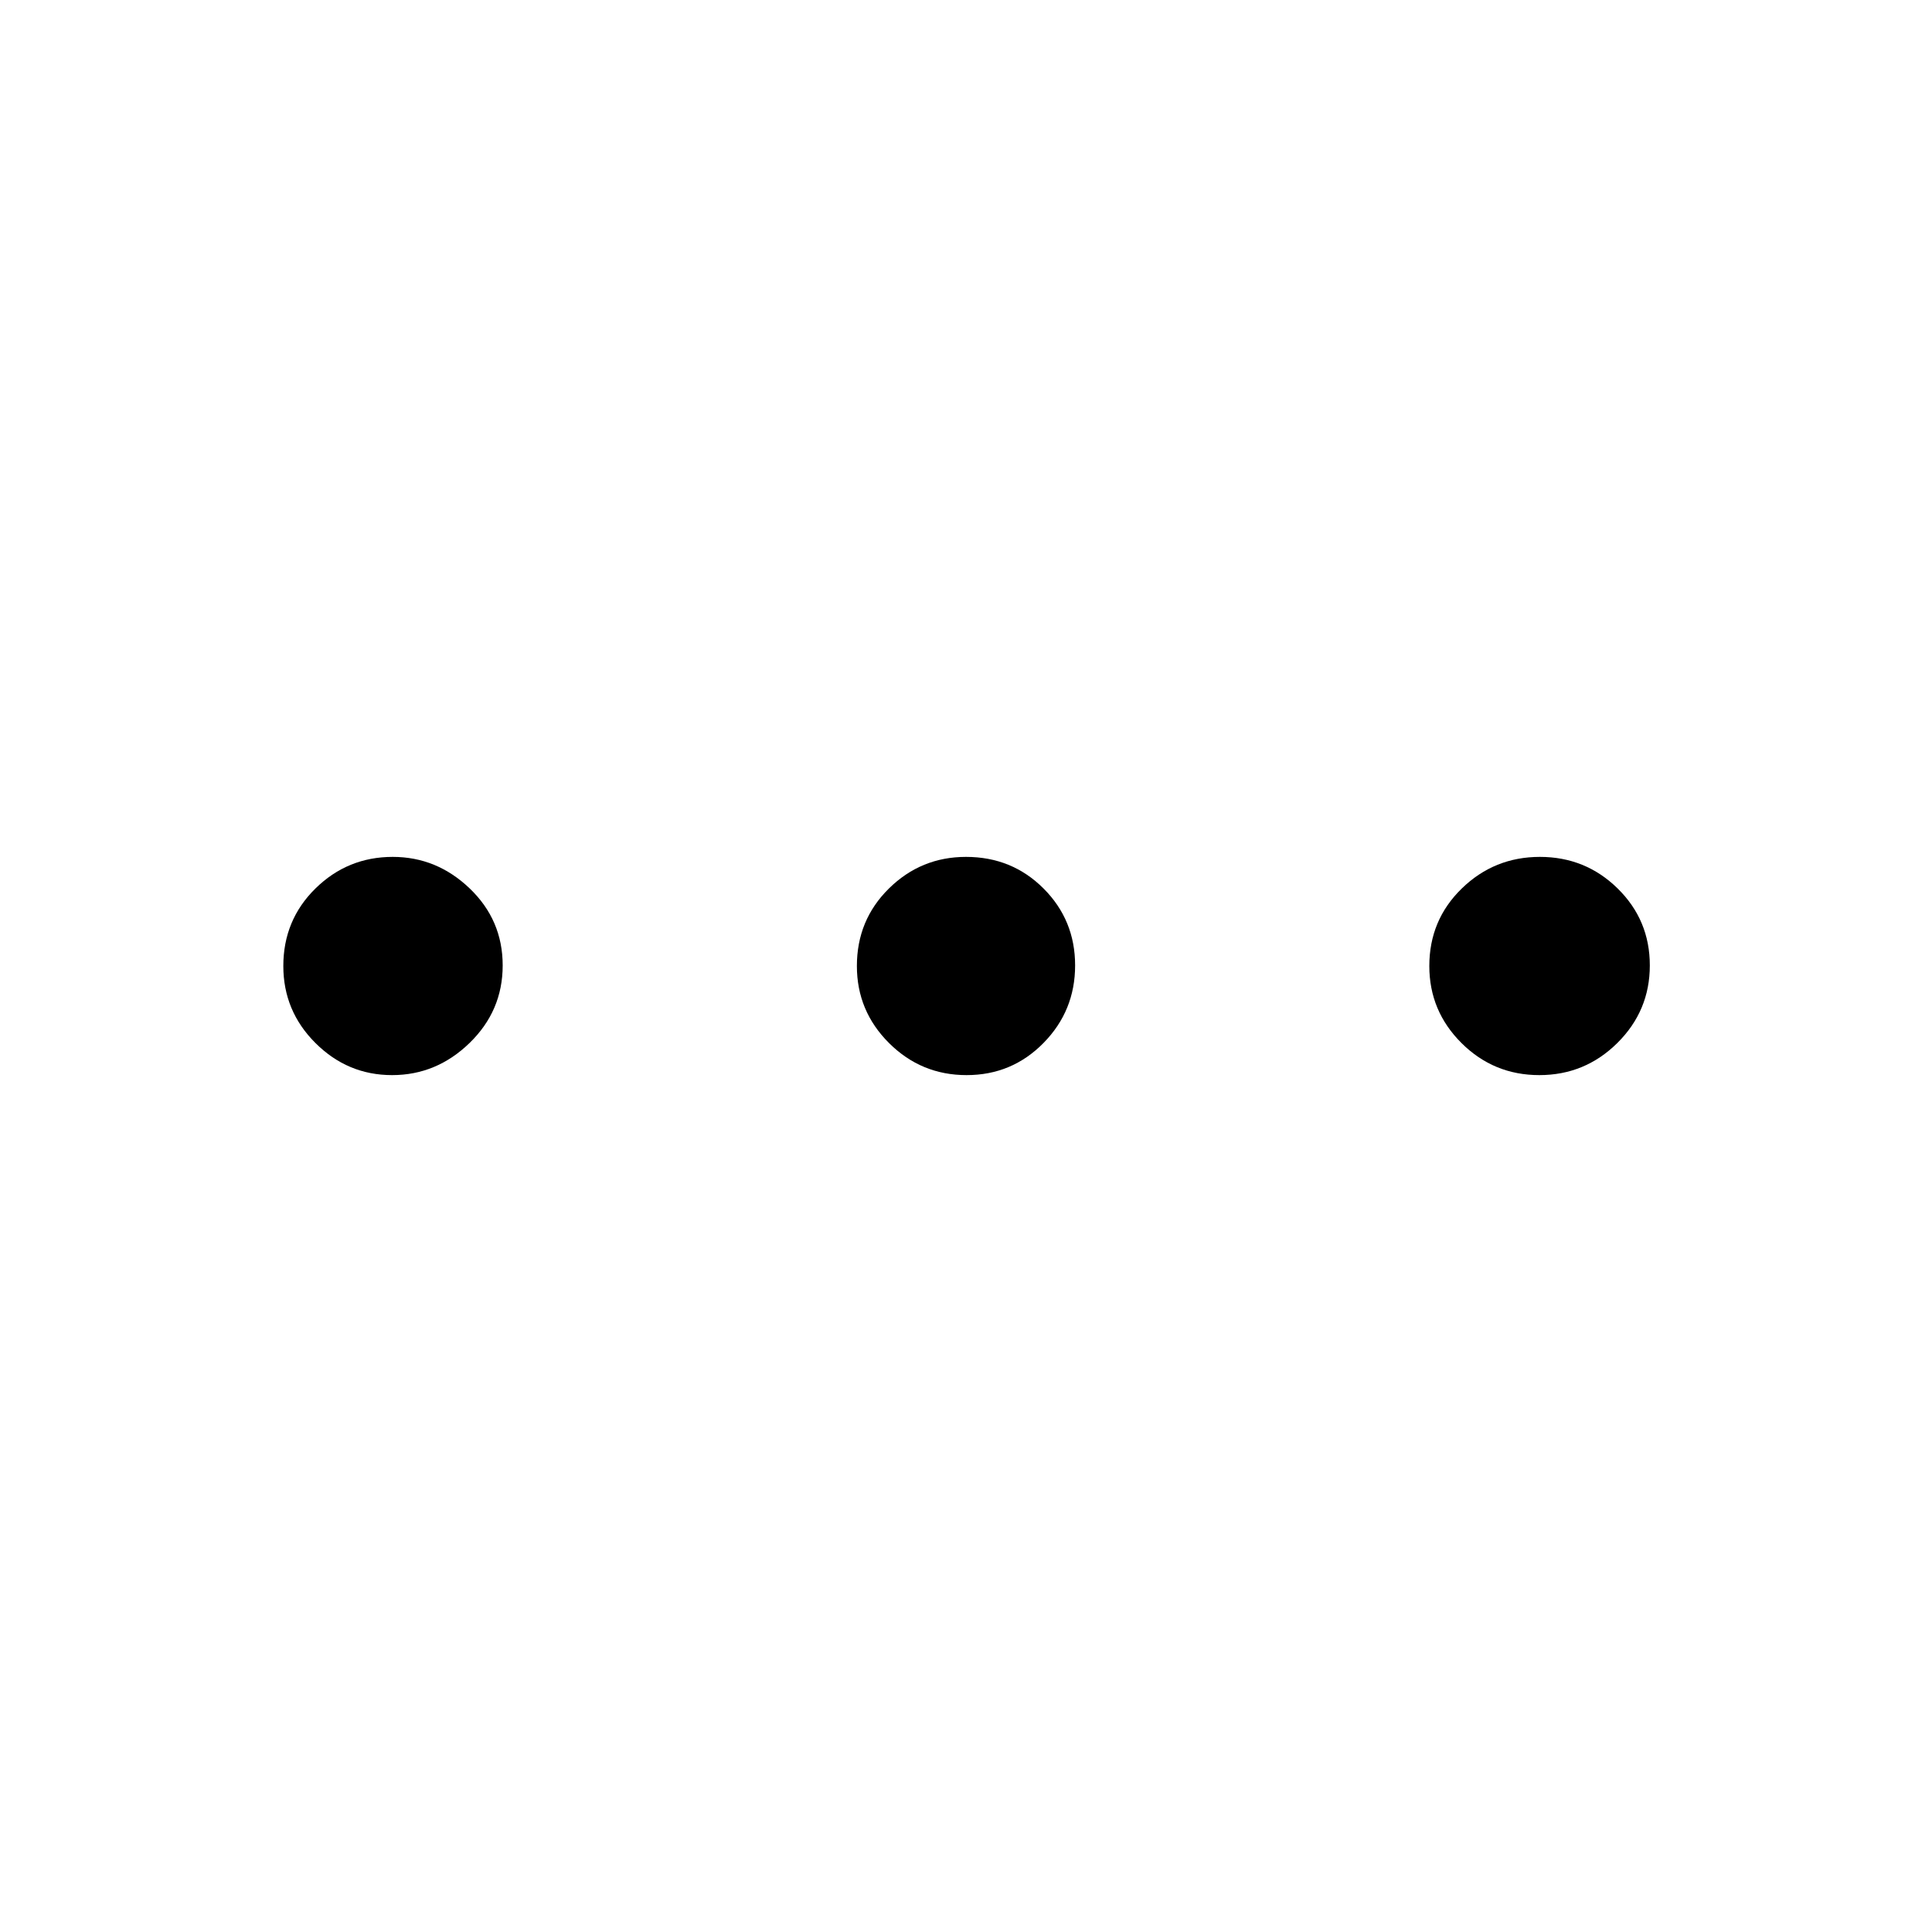
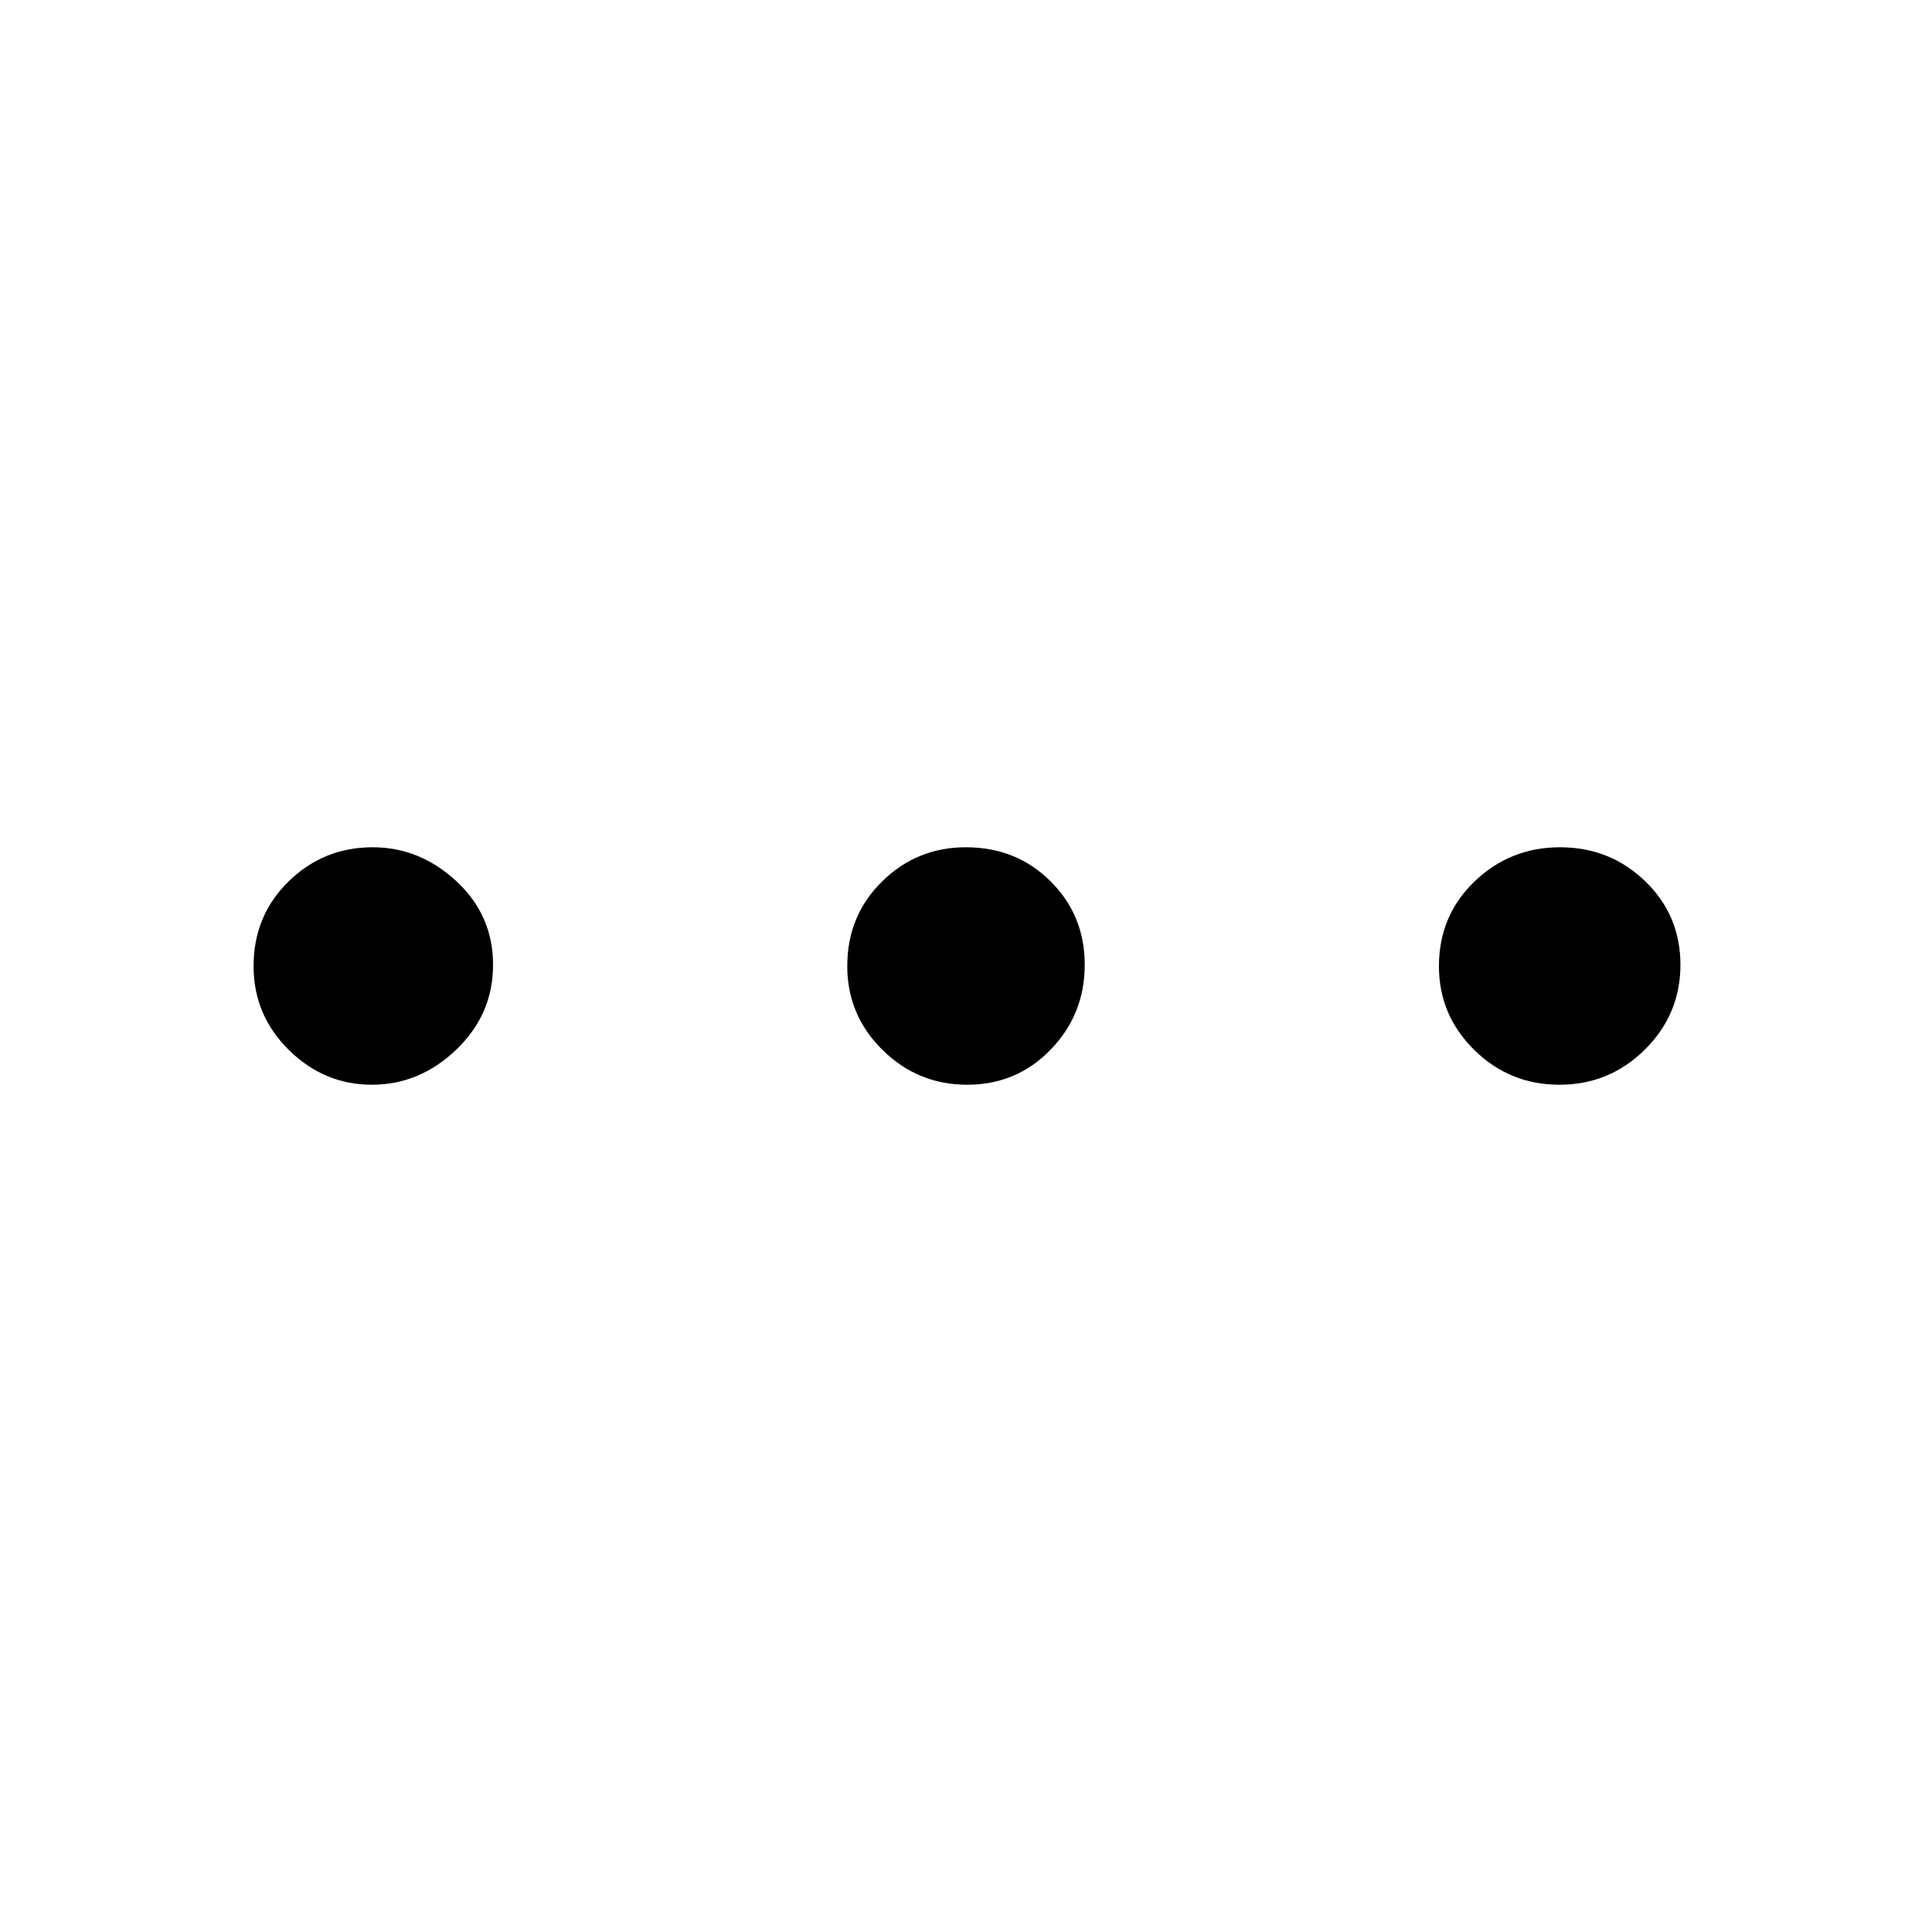
<svg xmlns="http://www.w3.org/2000/svg" height="48" viewBox="0 96 960 960" width="48">
-   <path d="M194.815 630.218q-22.077 0-38.055-15.927-15.978-15.927-15.978-38.293 0-22.824 15.968-38.52 15.968-15.696 38.391-15.696 21.893 0 38.267 15.698 16.374 15.697 16.374 38.239 0 22.542-16.445 38.52-16.445 15.979-38.522 15.979Zm285.466 0q-22.542 0-38.52-15.927-15.979-15.927-15.979-38.293 0-22.824 15.927-38.52 15.927-15.696 38.293-15.696 22.824 0 38.52 15.698 15.696 15.697 15.696 38.239 0 22.542-15.698 38.52-15.697 15.979-38.239 15.979Zm284.598 0q-22.665 0-38.663-15.927-15.998-15.927-15.998-38.293 0-22.824 16.14-38.52 16.14-15.696 38.804-15.696 22.665 0 38.643 15.698 15.979 15.697 15.979 38.239 0 22.542-16.12 38.52-16.12 15.979-38.785 15.979Z" />
+   <path d="M184.783 635Q161 635 143.5 617.7T126 576.106Q126 551 143.373 534t41.769-17q23.458 0 41.658 16.894 18.2 16.894 18.2 41.5T226.783 617.5q-18.217 17.5-42 17.5Zm295.823 0Q456 635 438.5 617.7T421 576.106Q421 551 438.3 534t41.594-17Q505 517 522 533.894t17 41.5Q539 600 522.106 617.5t-41.5 17.5Zm294.288 0q-24.823 0-42.359-17.3Q715 600.4 715 576.106 715 551 732.677 534t42.5-17Q800 517 817.5 533.894t17.5 41.5Q835 600 817.358 617.5 799.717 635 774.894 635Z" />
</svg>
